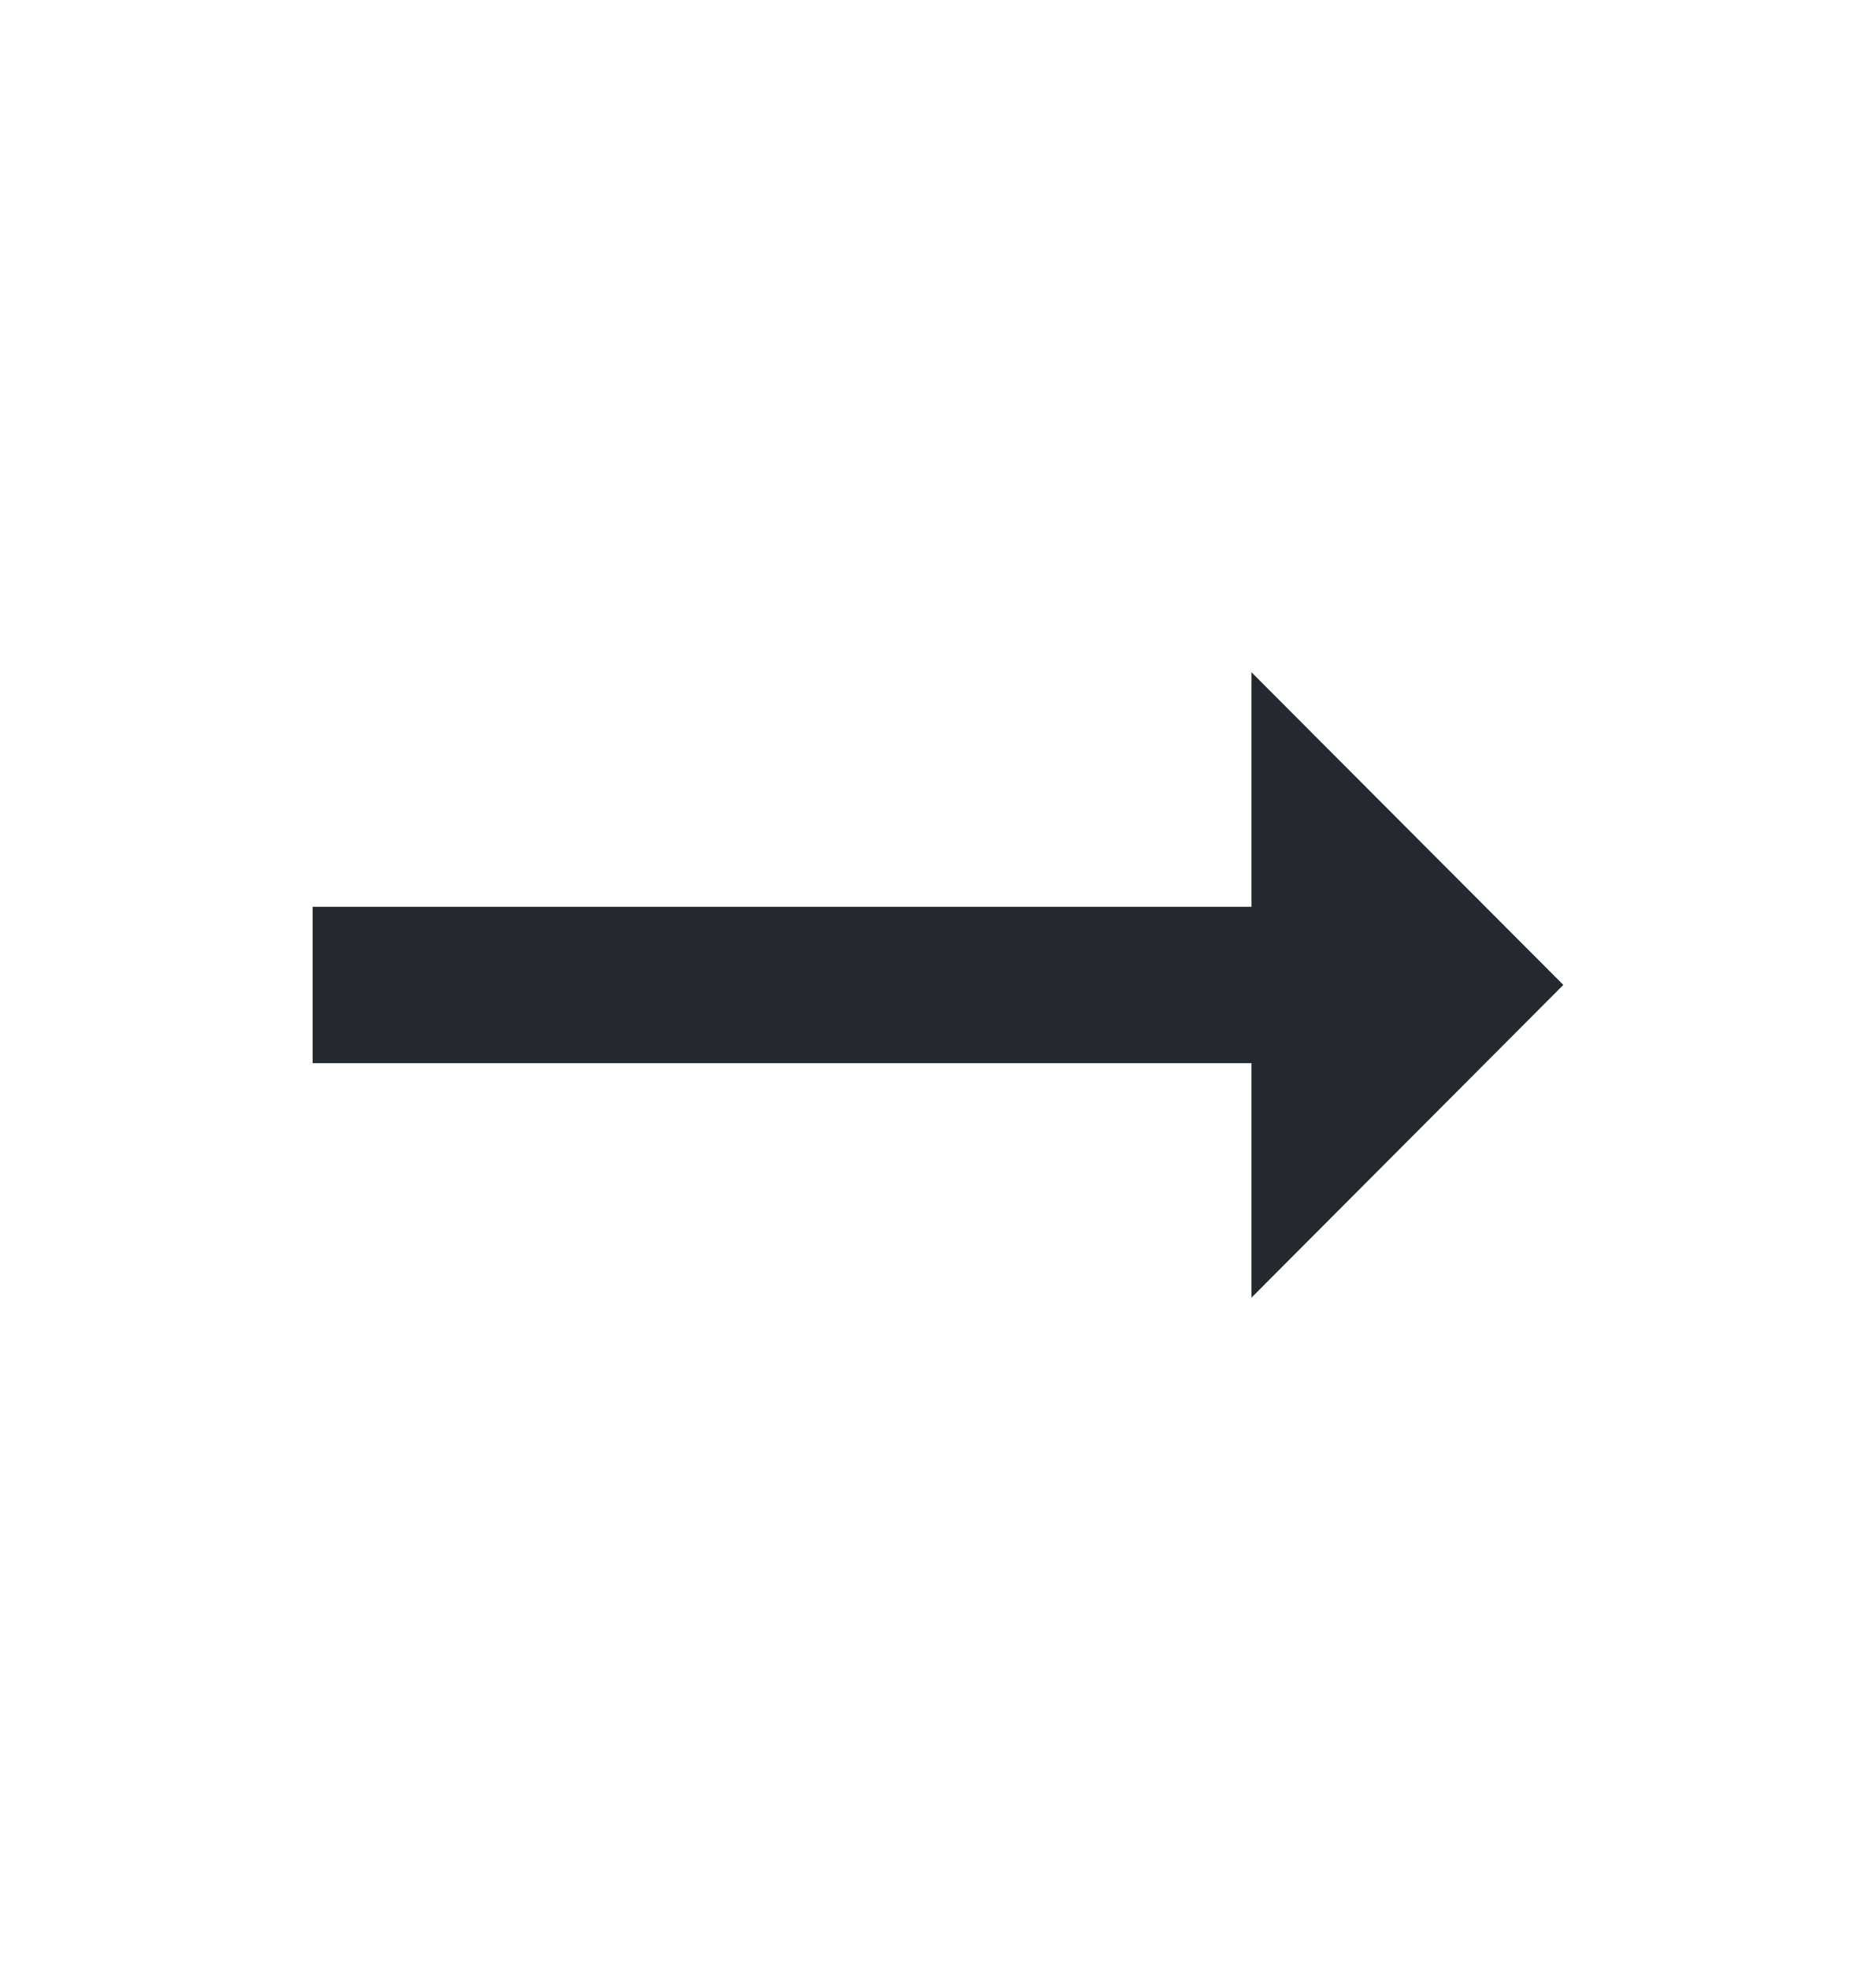
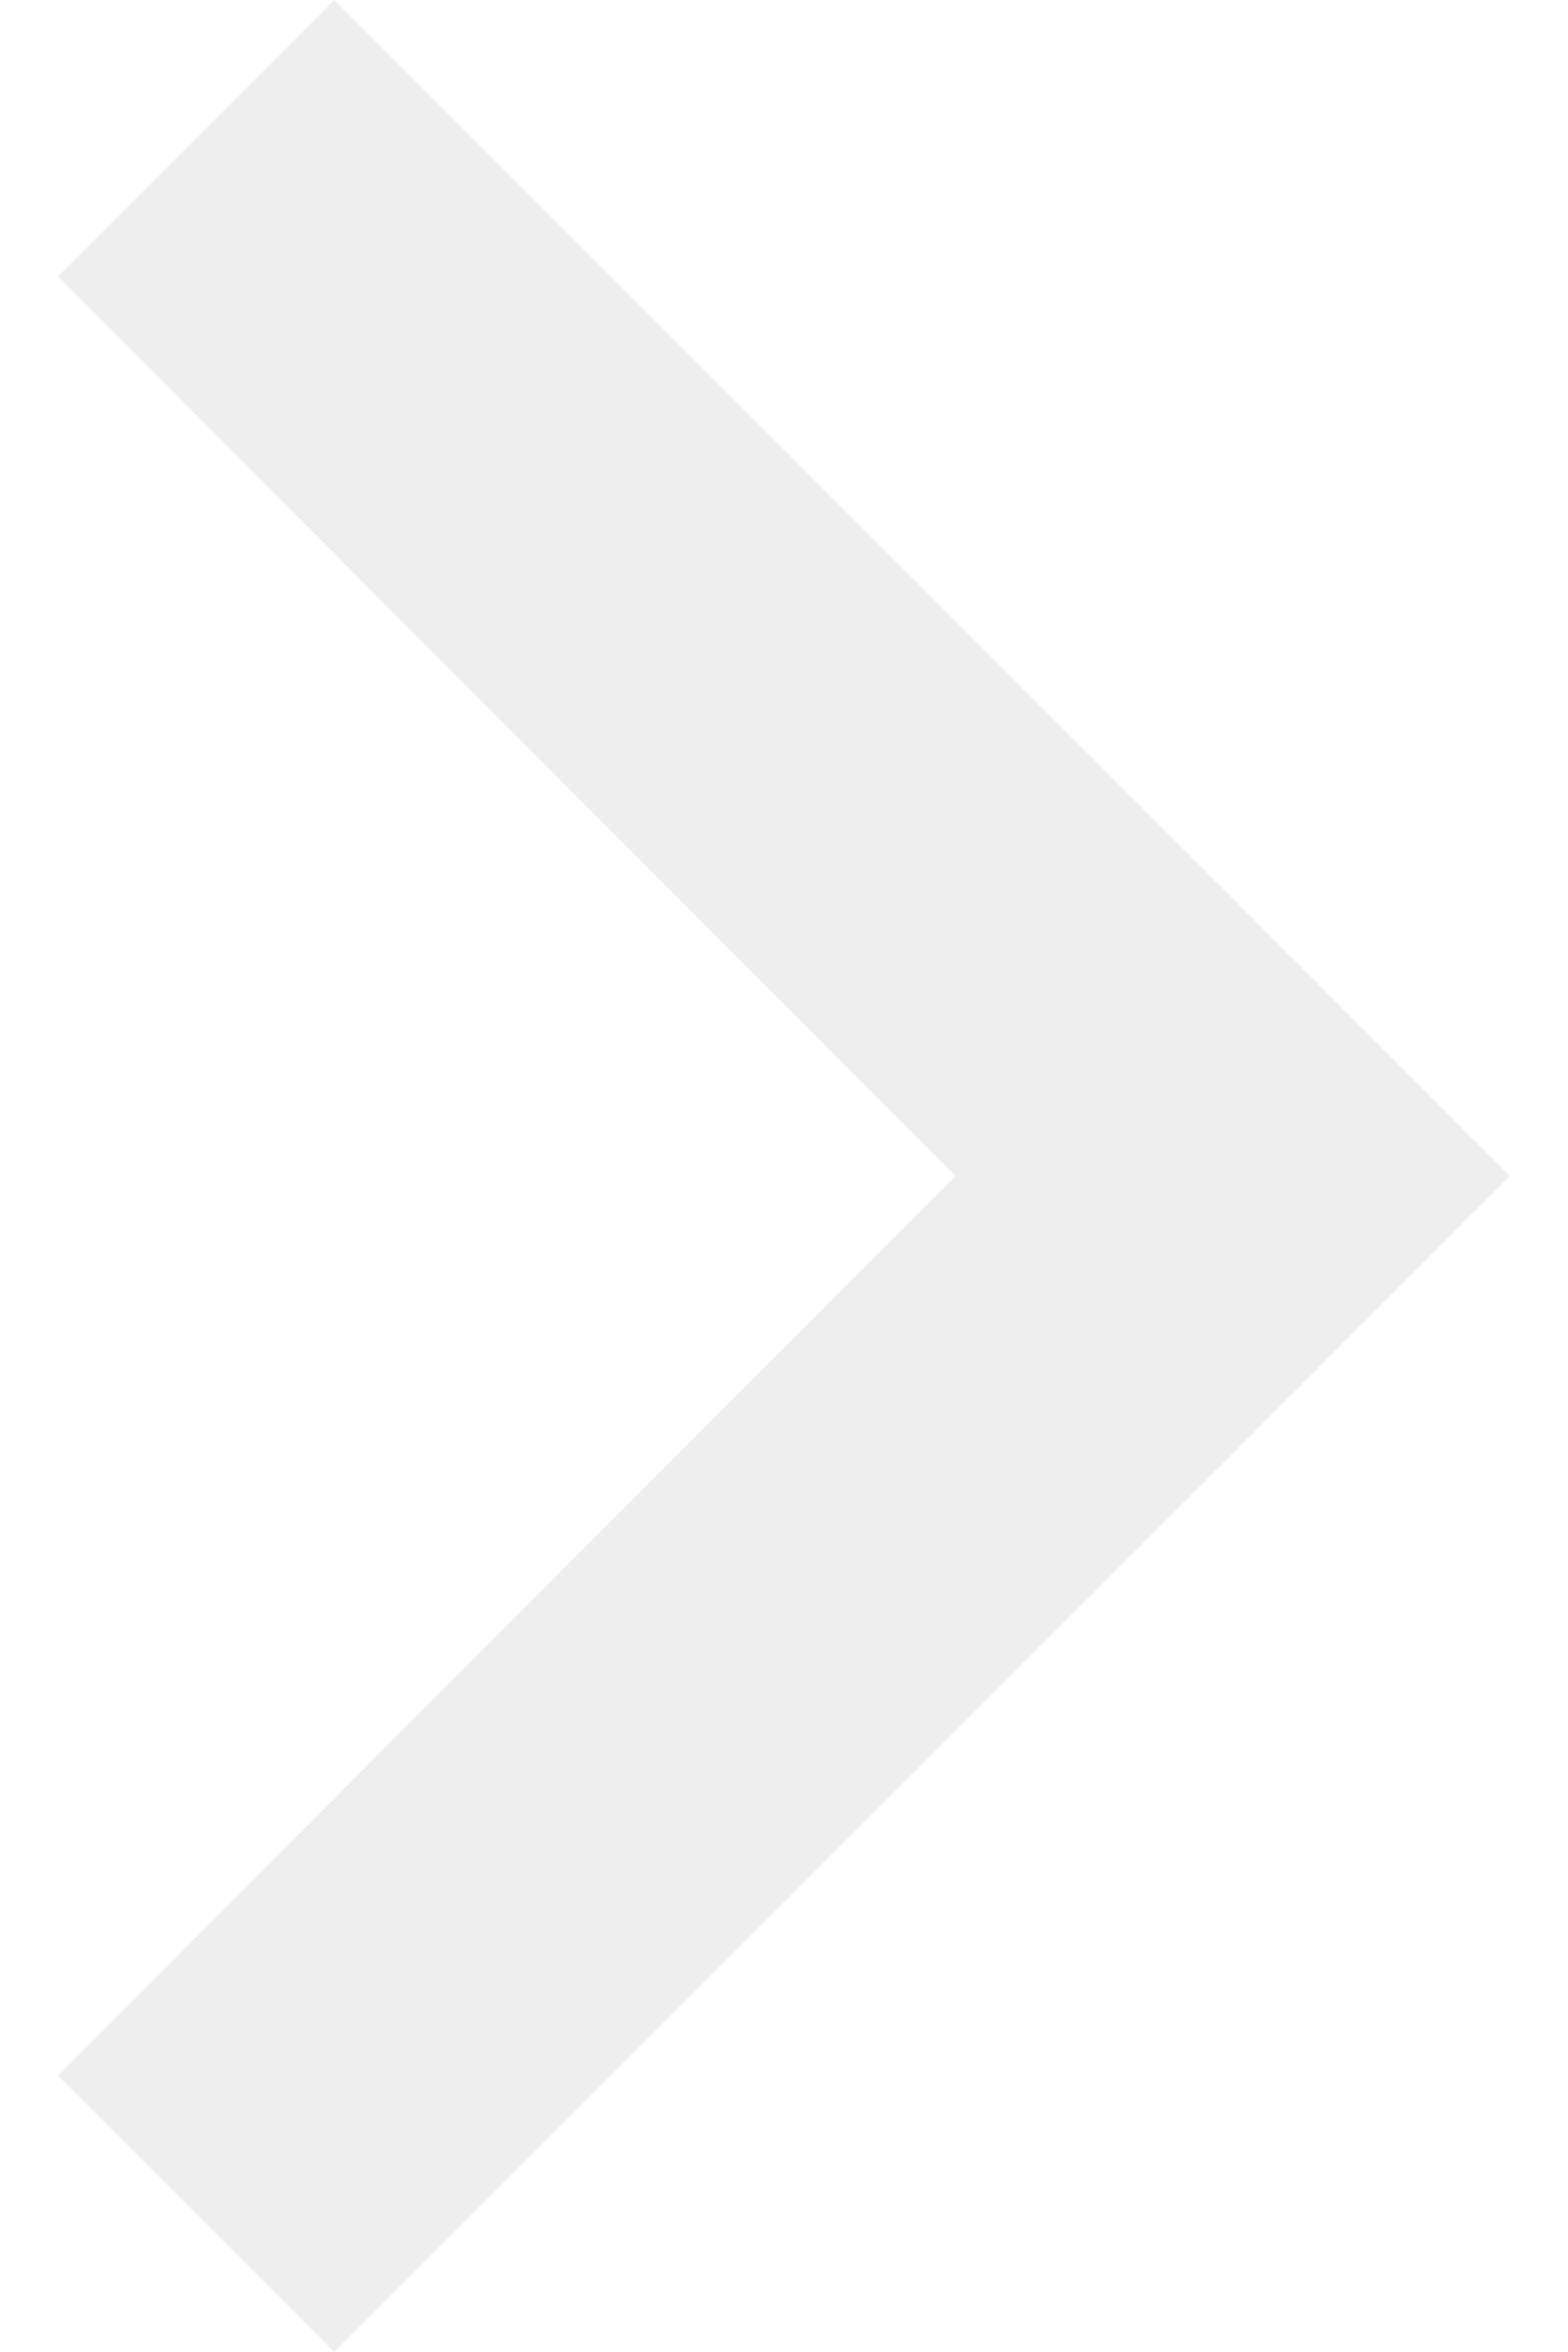
- <svg xmlns="http://www.w3.org/2000/svg" width="20" height="21" viewBox="0 0 20 21" fill="none">
-   <path d="M13.342 9.666H3.333V11.333H13.342V13.833L16.667 10.499L13.342 7.166V9.666Z" fill="#242930" />
+ <svg xmlns="http://www.w3.org/2000/svg" width="8" height="12" viewBox="0 0 8 12" fill="none">
+   <path d="M0.295 10.59L4.875 6L0.295 1.41L1.705 0L7.705 6L1.705 12L0.295 10.59Z" fill="#EEEEEE" />
</svg>
